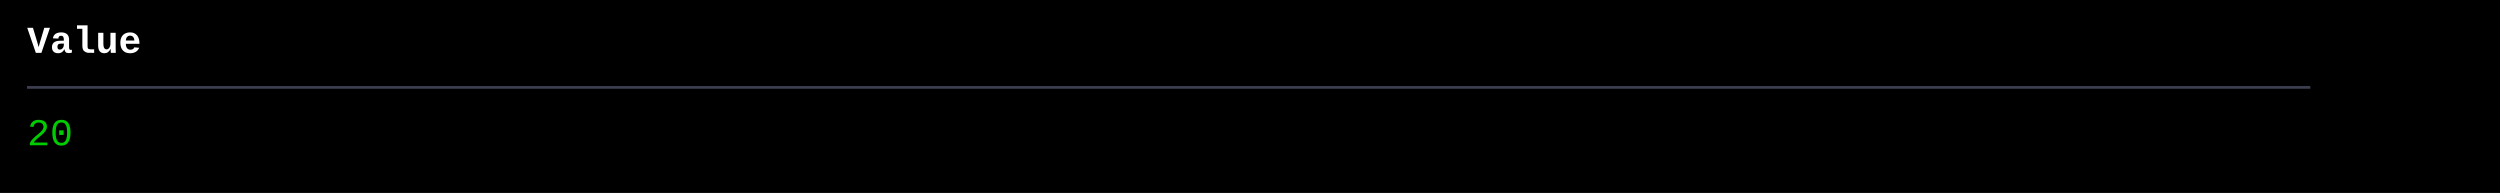
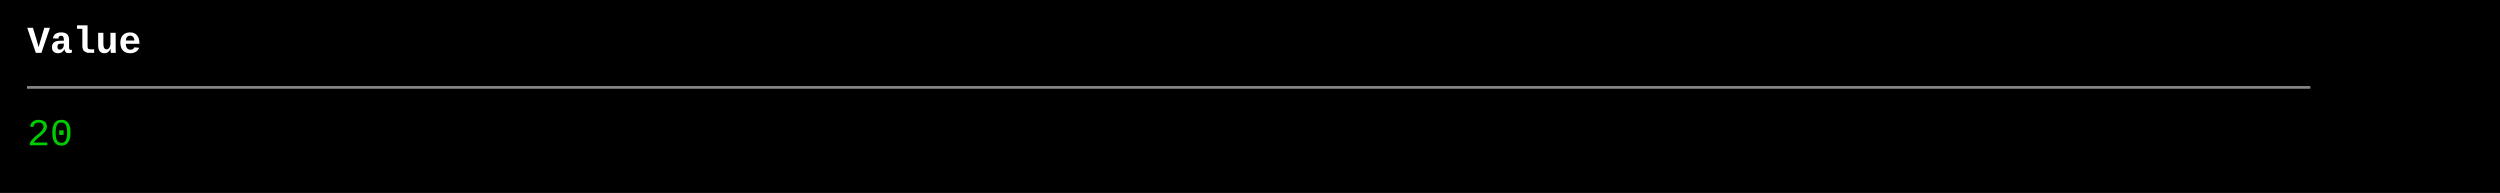
<svg xmlns="http://www.w3.org/2000/svg" width="920" height="71" viewBox="0 0 920 71">
  <style>
    text { font-family: Consolas, "Courier New", monospace; font-size: 14px; dominant-baseline: text-before-edge; white-space: pre; }
  </style>
  <rect width="920" height="71" fill="#000000" />
  <g transform="translate(10, 10)">
    <text x="0" y="2" fill="#ffffff" textLength="45" lengthAdjust="spacingAndGlyphs" font-weight="bold">Value</text>
-     <text x="0" y="19" fill="#3d3f51" textLength="900" lengthAdjust="spacingAndGlyphs">────────────────────────────────────────────────────────────────────────────────────────────────────</text>
+     <text x="0" y="19" fill="#878787" textLength="900" lengthAdjust="spacingAndGlyphs">────────────────────────────────────────────────────────────────────────────────────────────────────</text>
    <text x="0" y="36" fill="#00cd00" textLength="18" lengthAdjust="spacingAndGlyphs">20</text>
  </g>
</svg>
